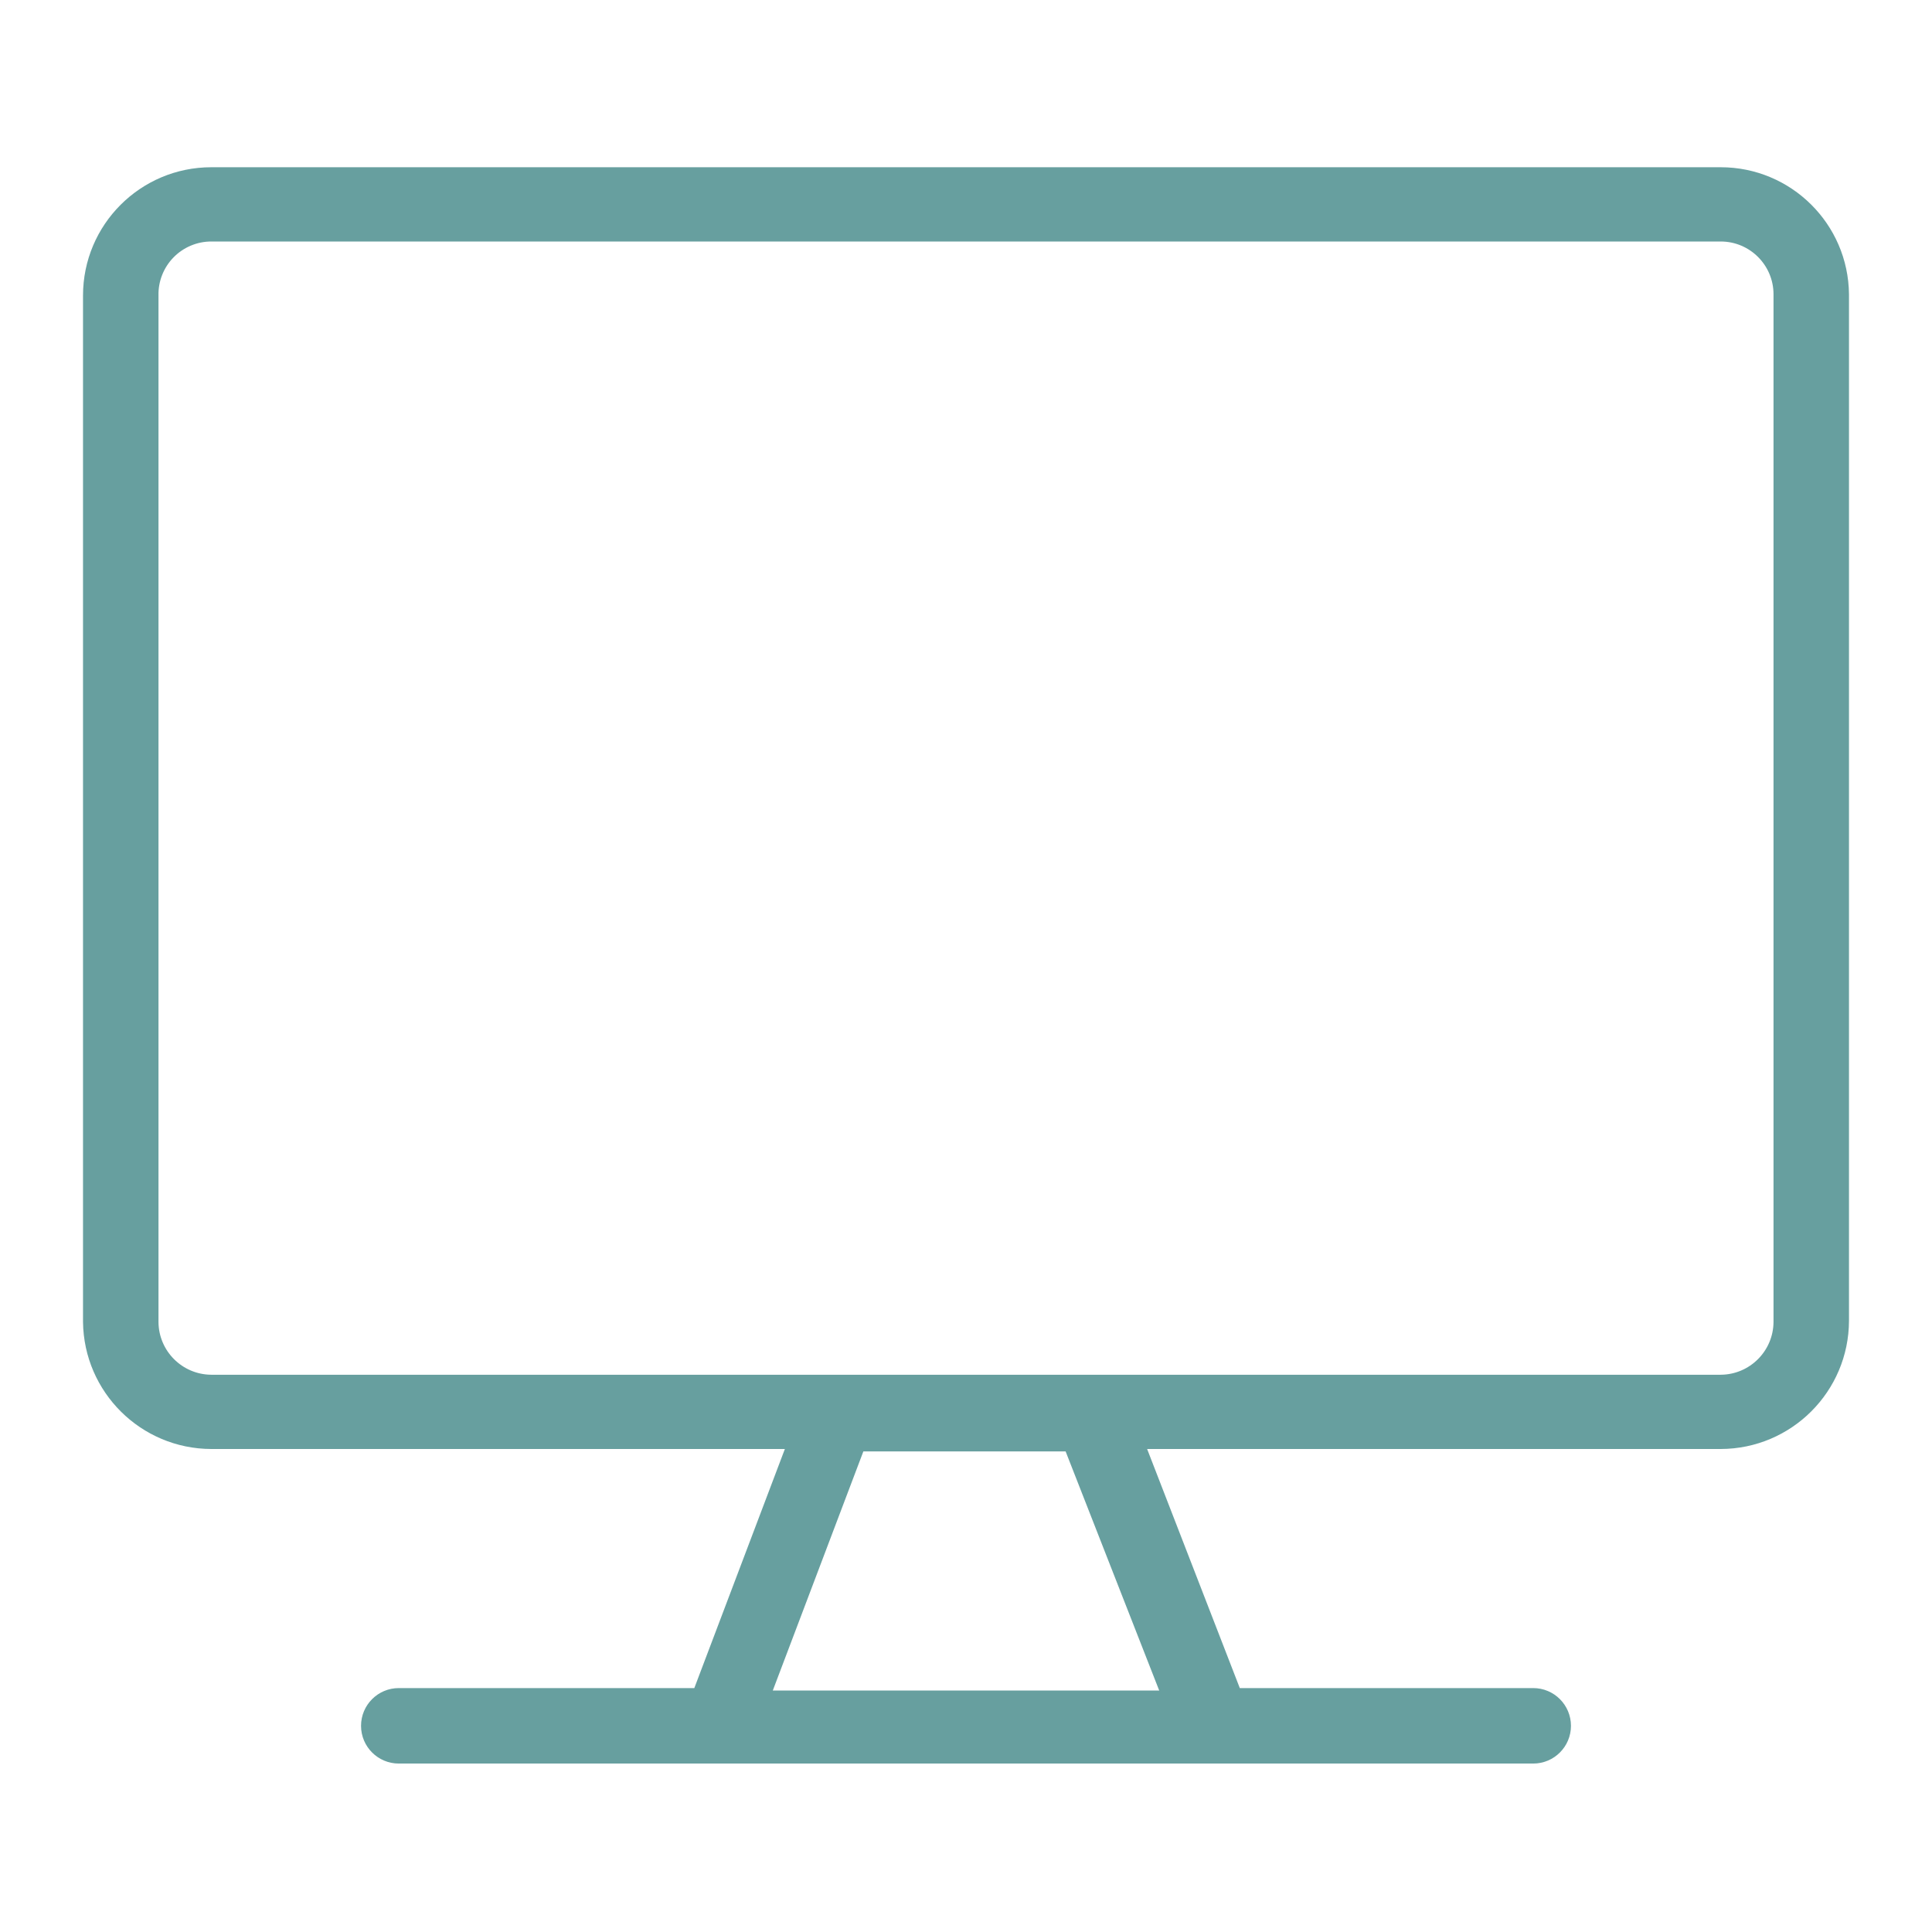
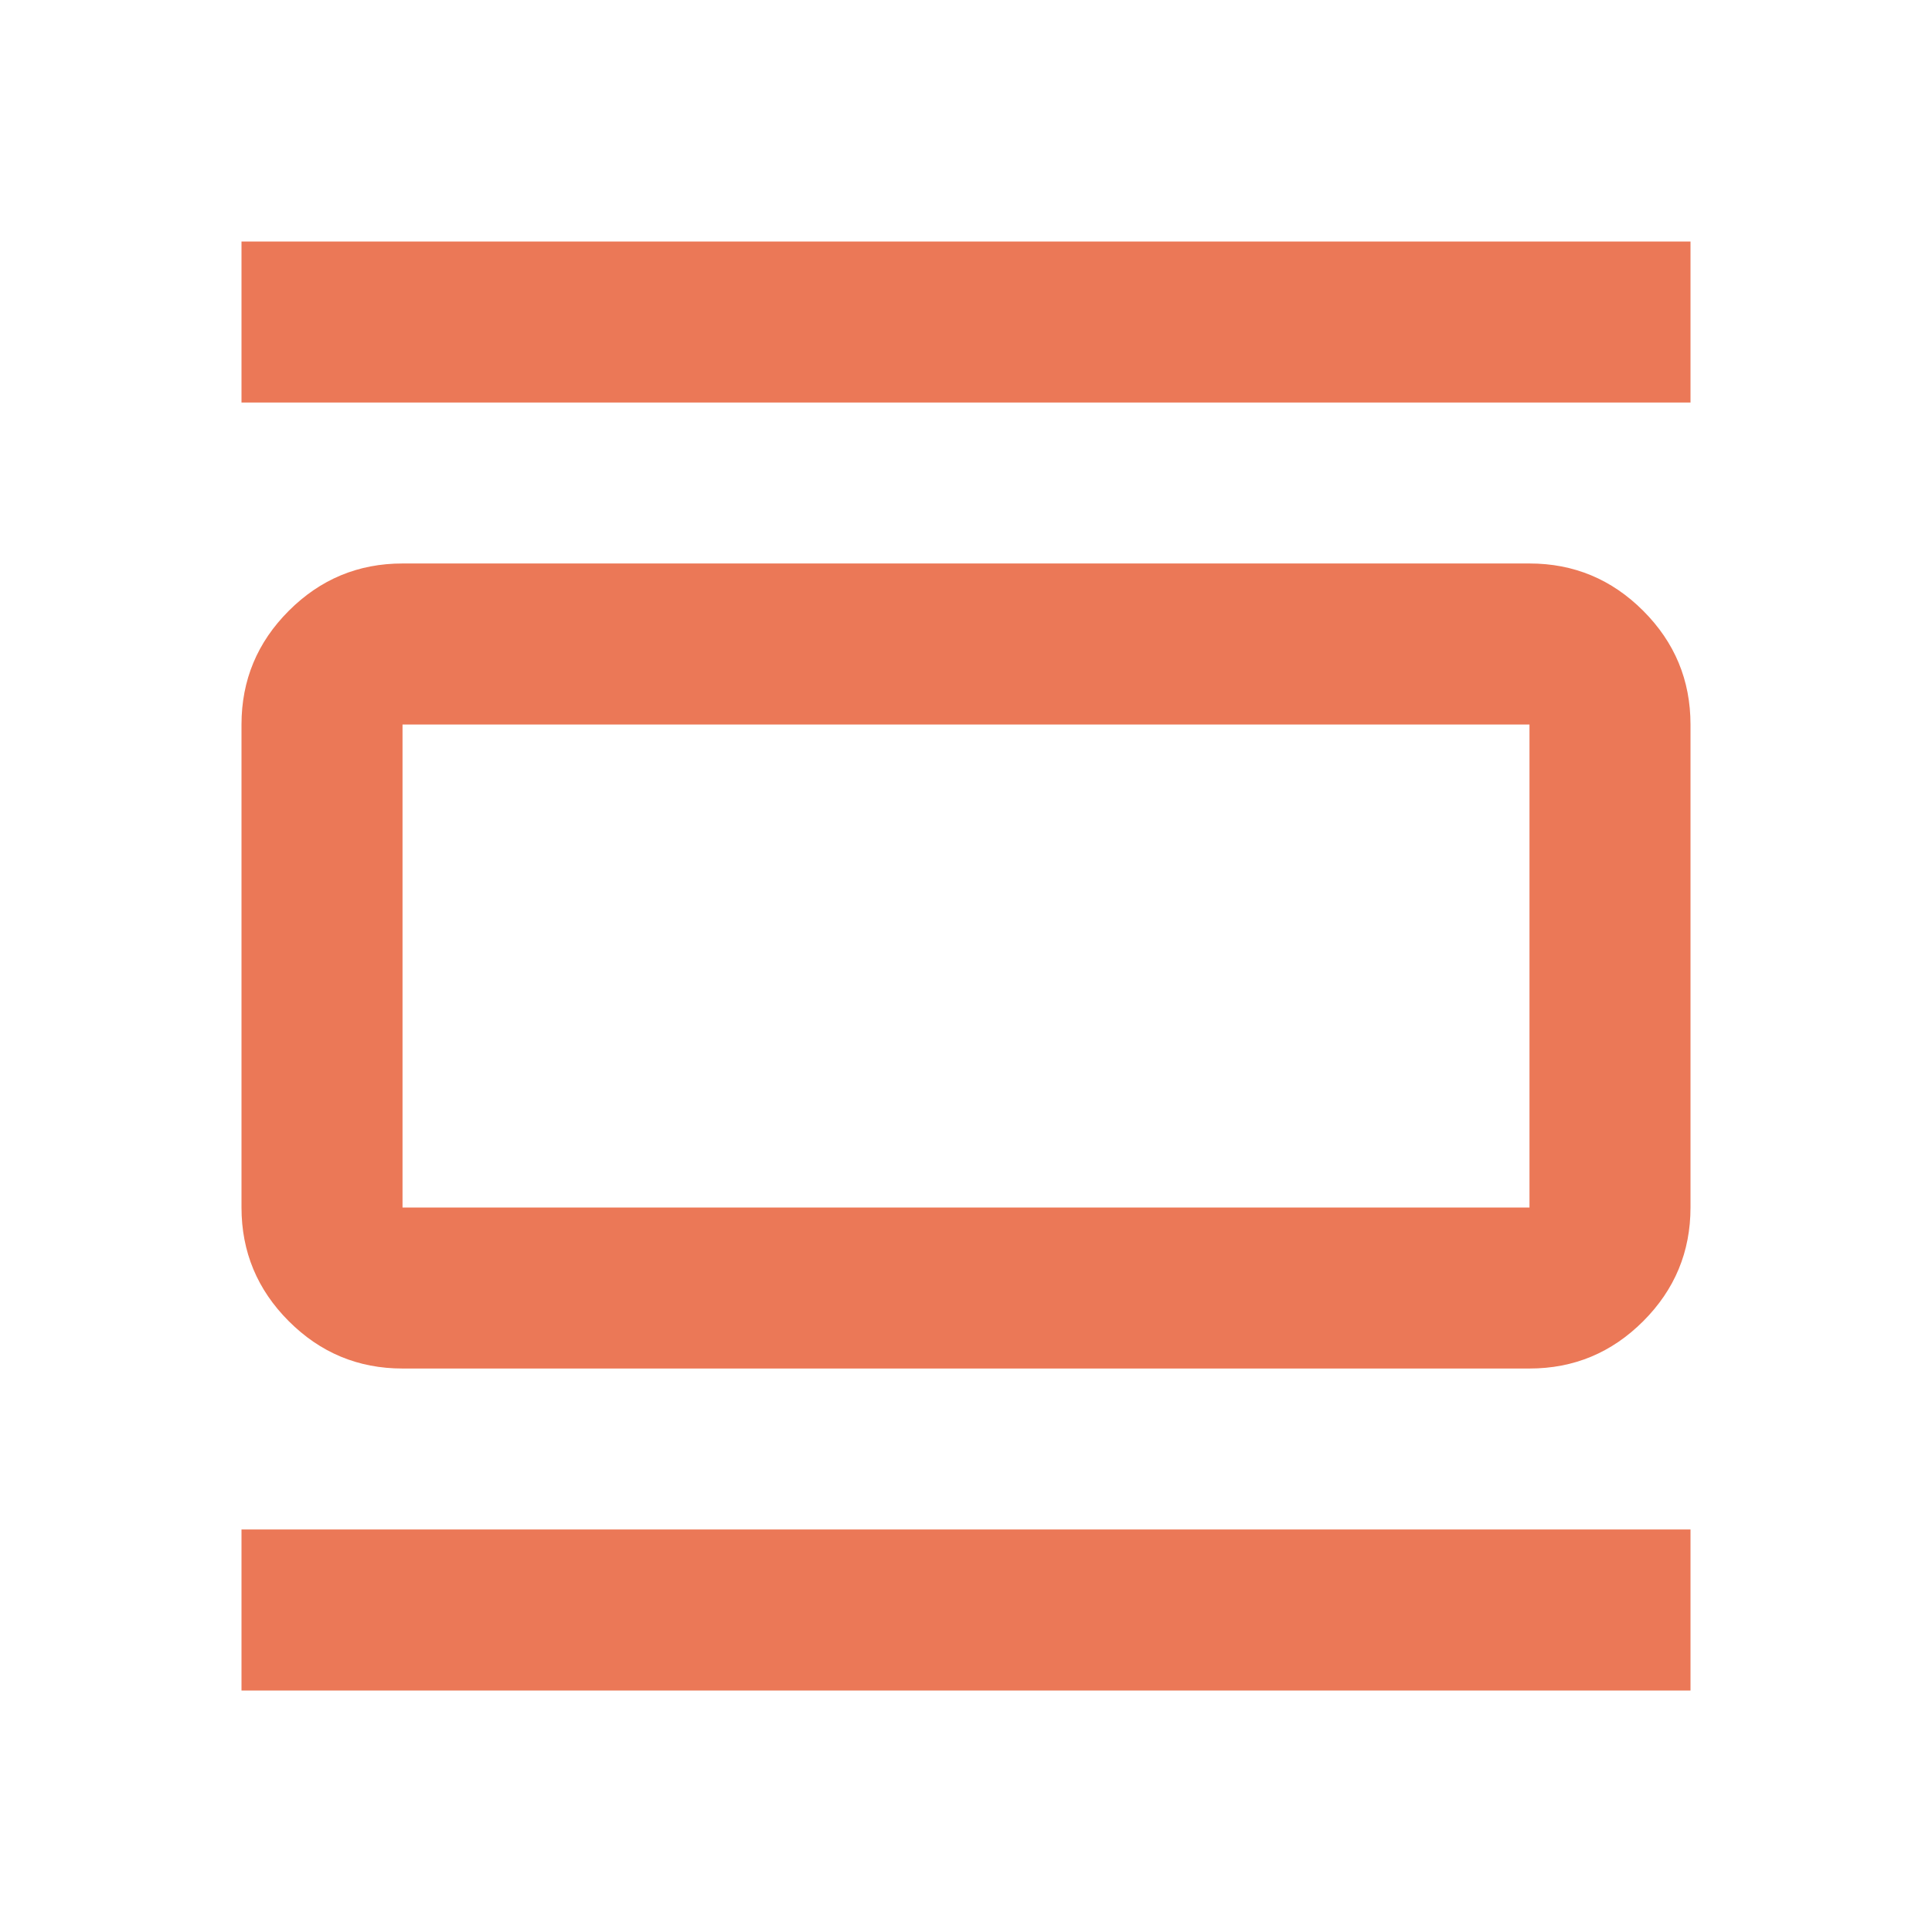
- <svg xmlns="http://www.w3.org/2000/svg" viewBox="0 0 64 64">
-   <g id="Layer_61" data-name="Layer 61">
-     <path d="M57,5.54H7A4.25,4.25,0,0,0,2.75,9.79v34A4.26,4.26,0,0,0,7,48H26l-3,7.92H13.21a1.25,1.25,0,0,0,0,2.5H50.79a1.25,1.25,0,0,0,0-2.5H41.07L38,48H57a4.26,4.26,0,0,0,4.25-4.25v-34A4.25,4.25,0,0,0,57,5.54ZM38.4,56H25.6l3-7.92h6.7ZM58.75,43.79A1.76,1.76,0,0,1,57,45.54H7a1.76,1.76,0,0,1-1.75-1.75v-34A1.75,1.75,0,0,1,7,8H57a1.75,1.75,0,0,1,1.75,1.75Z" id="id_101" style="fill: rgb(103, 159, 159);" />
+ <svg xmlns="http://www.w3.org/2000/svg" width="32" height="32" viewBox="0 0 32 32" fill="none">
+   <mask id="mask0_662_6" style="mask-type:alpha" maskUnits="userSpaceOnUse" x="0" y="0" width="32" height="32">
+     <rect width="32" height="32" fill="#D9D9D9" />
+   </mask>
+   <g mask="url(#mask0_662_6)">
+     <path d="M6.667 22.667C5.933 22.667 5.306 22.406 4.783 21.883C4.261 21.361 4 20.733 4 20V12C4 11.267 4.261 10.639 4.783 10.117C5.306 9.594 5.933 9.333 6.667 9.333H25.333C26.067 9.333 26.694 9.594 27.217 10.117C27.739 10.639 28 11.267 28 12V20C28 20.733 27.739 21.361 27.217 21.883C26.694 22.406 26.067 22.667 25.333 22.667H6.667ZM6.667 20H25.333V12H6.667V20ZM4 6.667V4H28V6.667H4ZM4 28V25.333H28V28H4Z" fill="#EB7857" />
  </g>
</svg>
